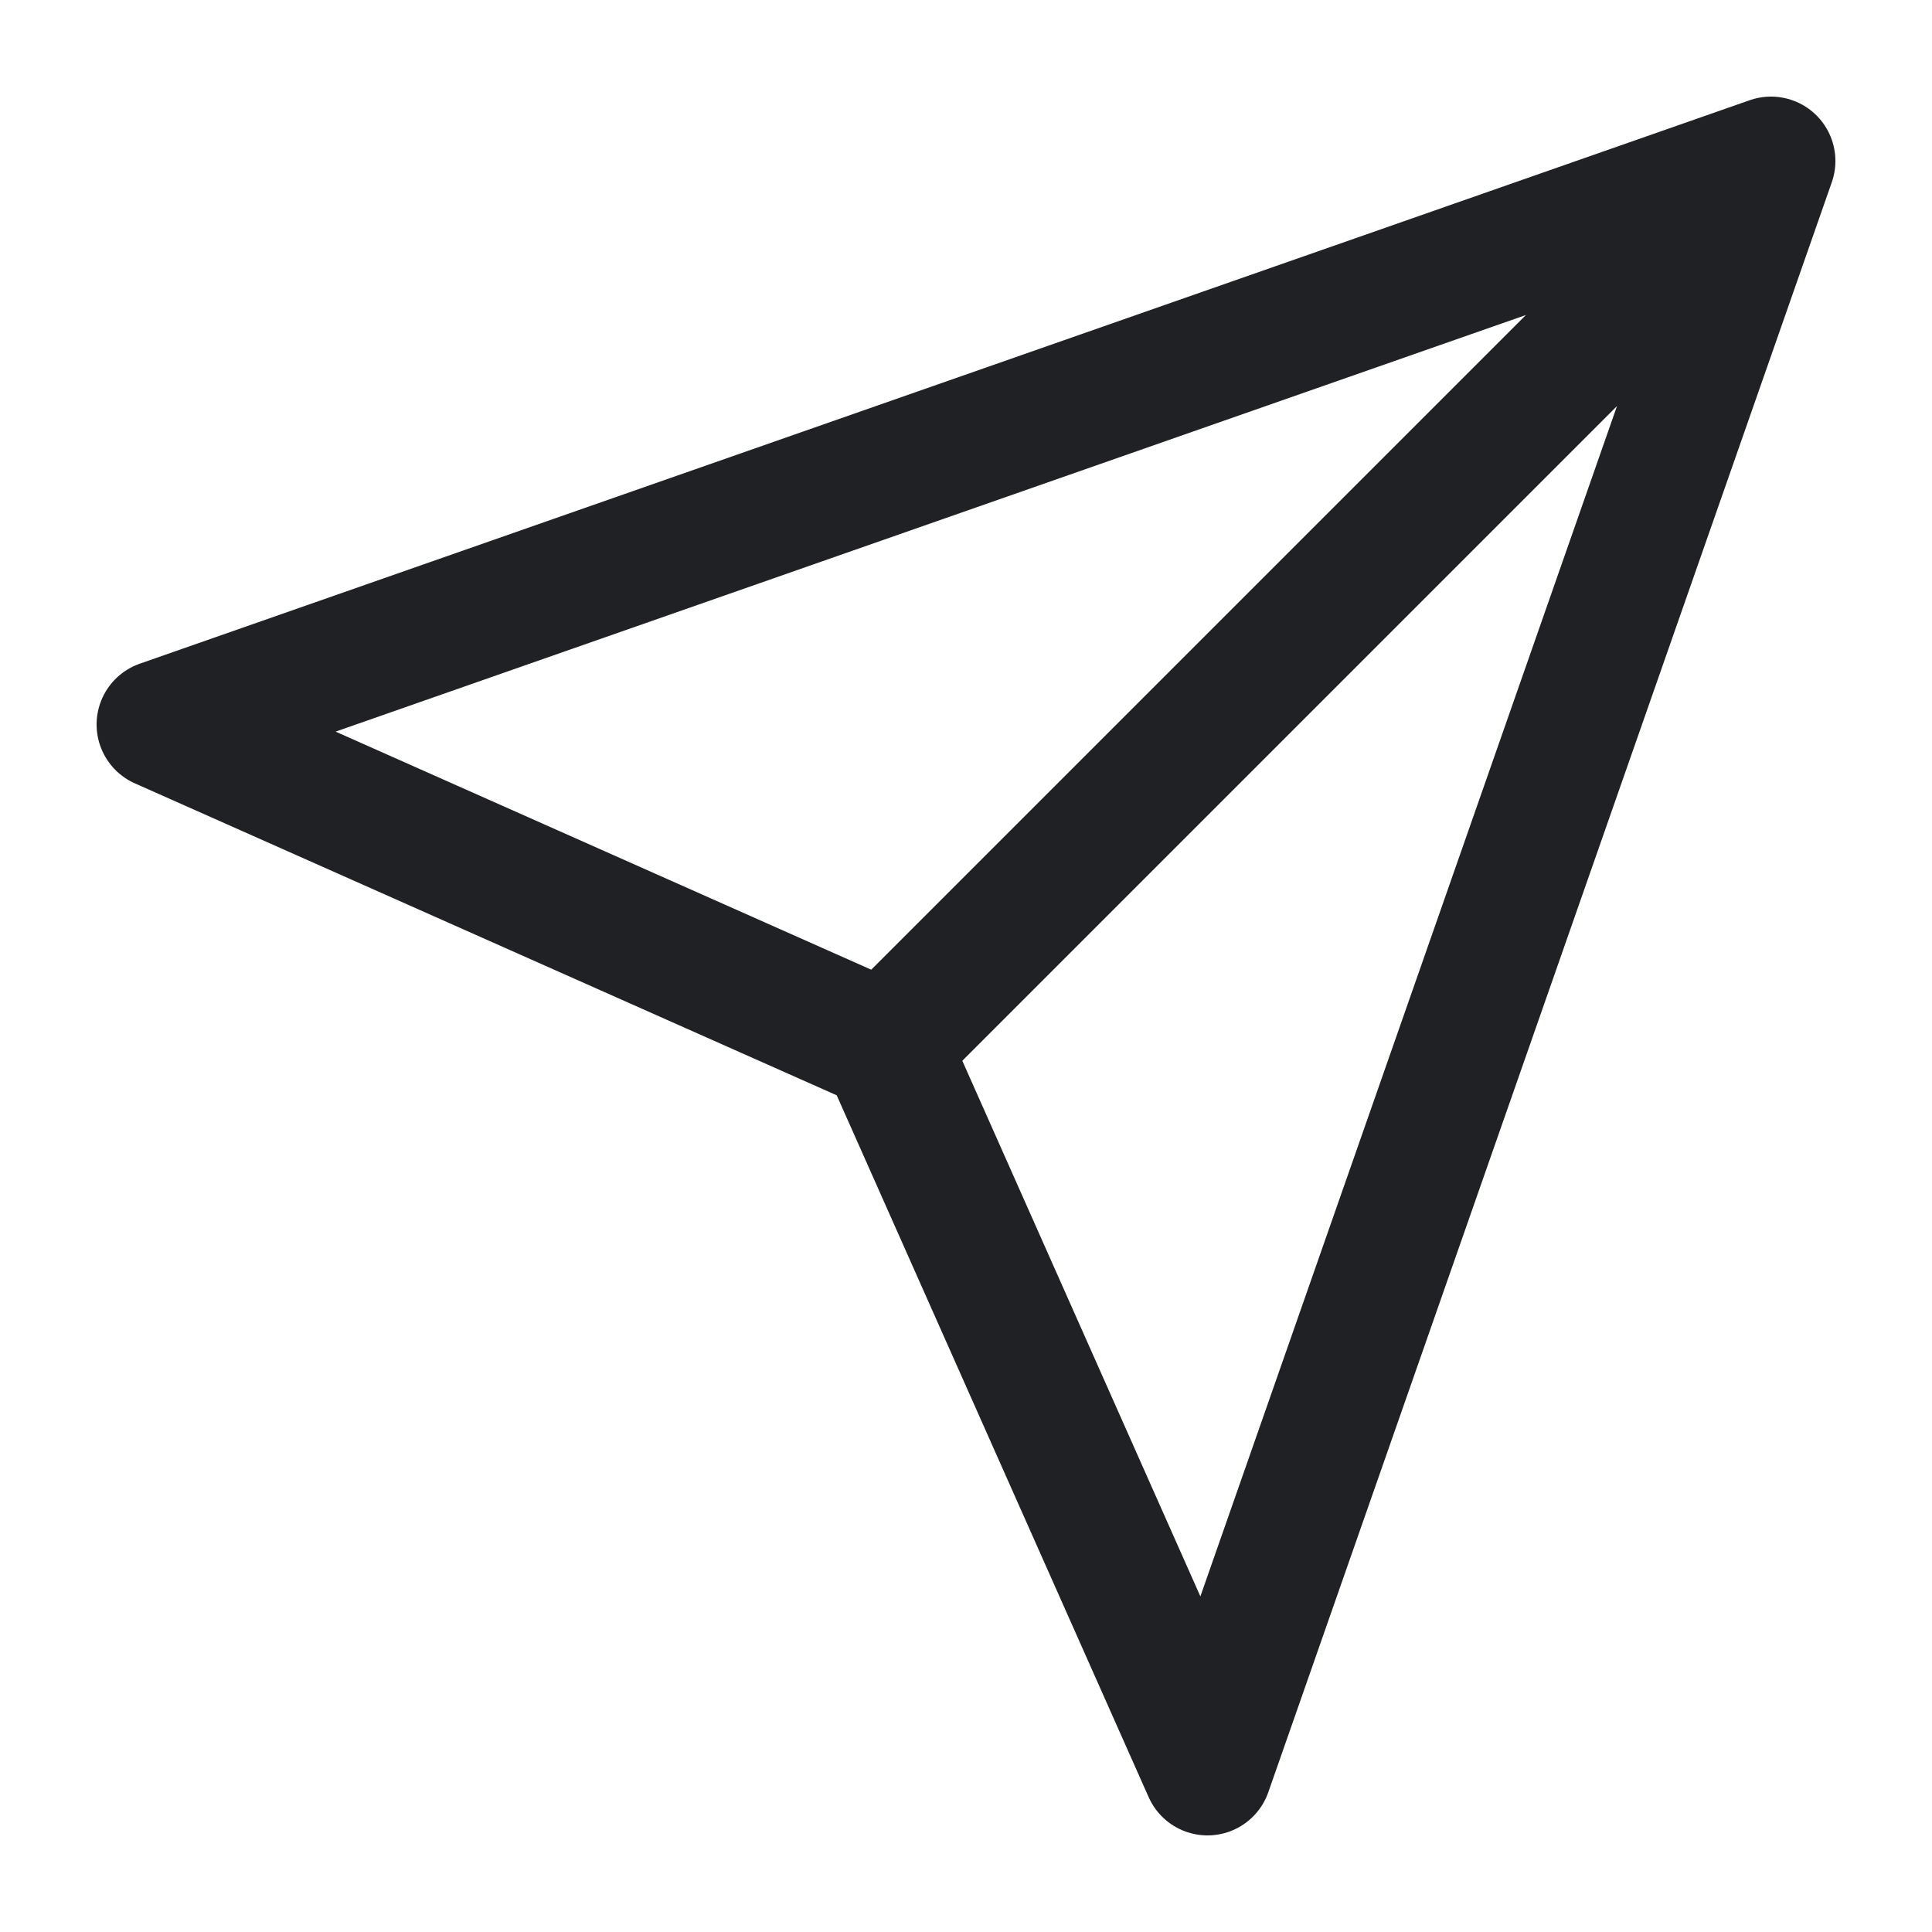
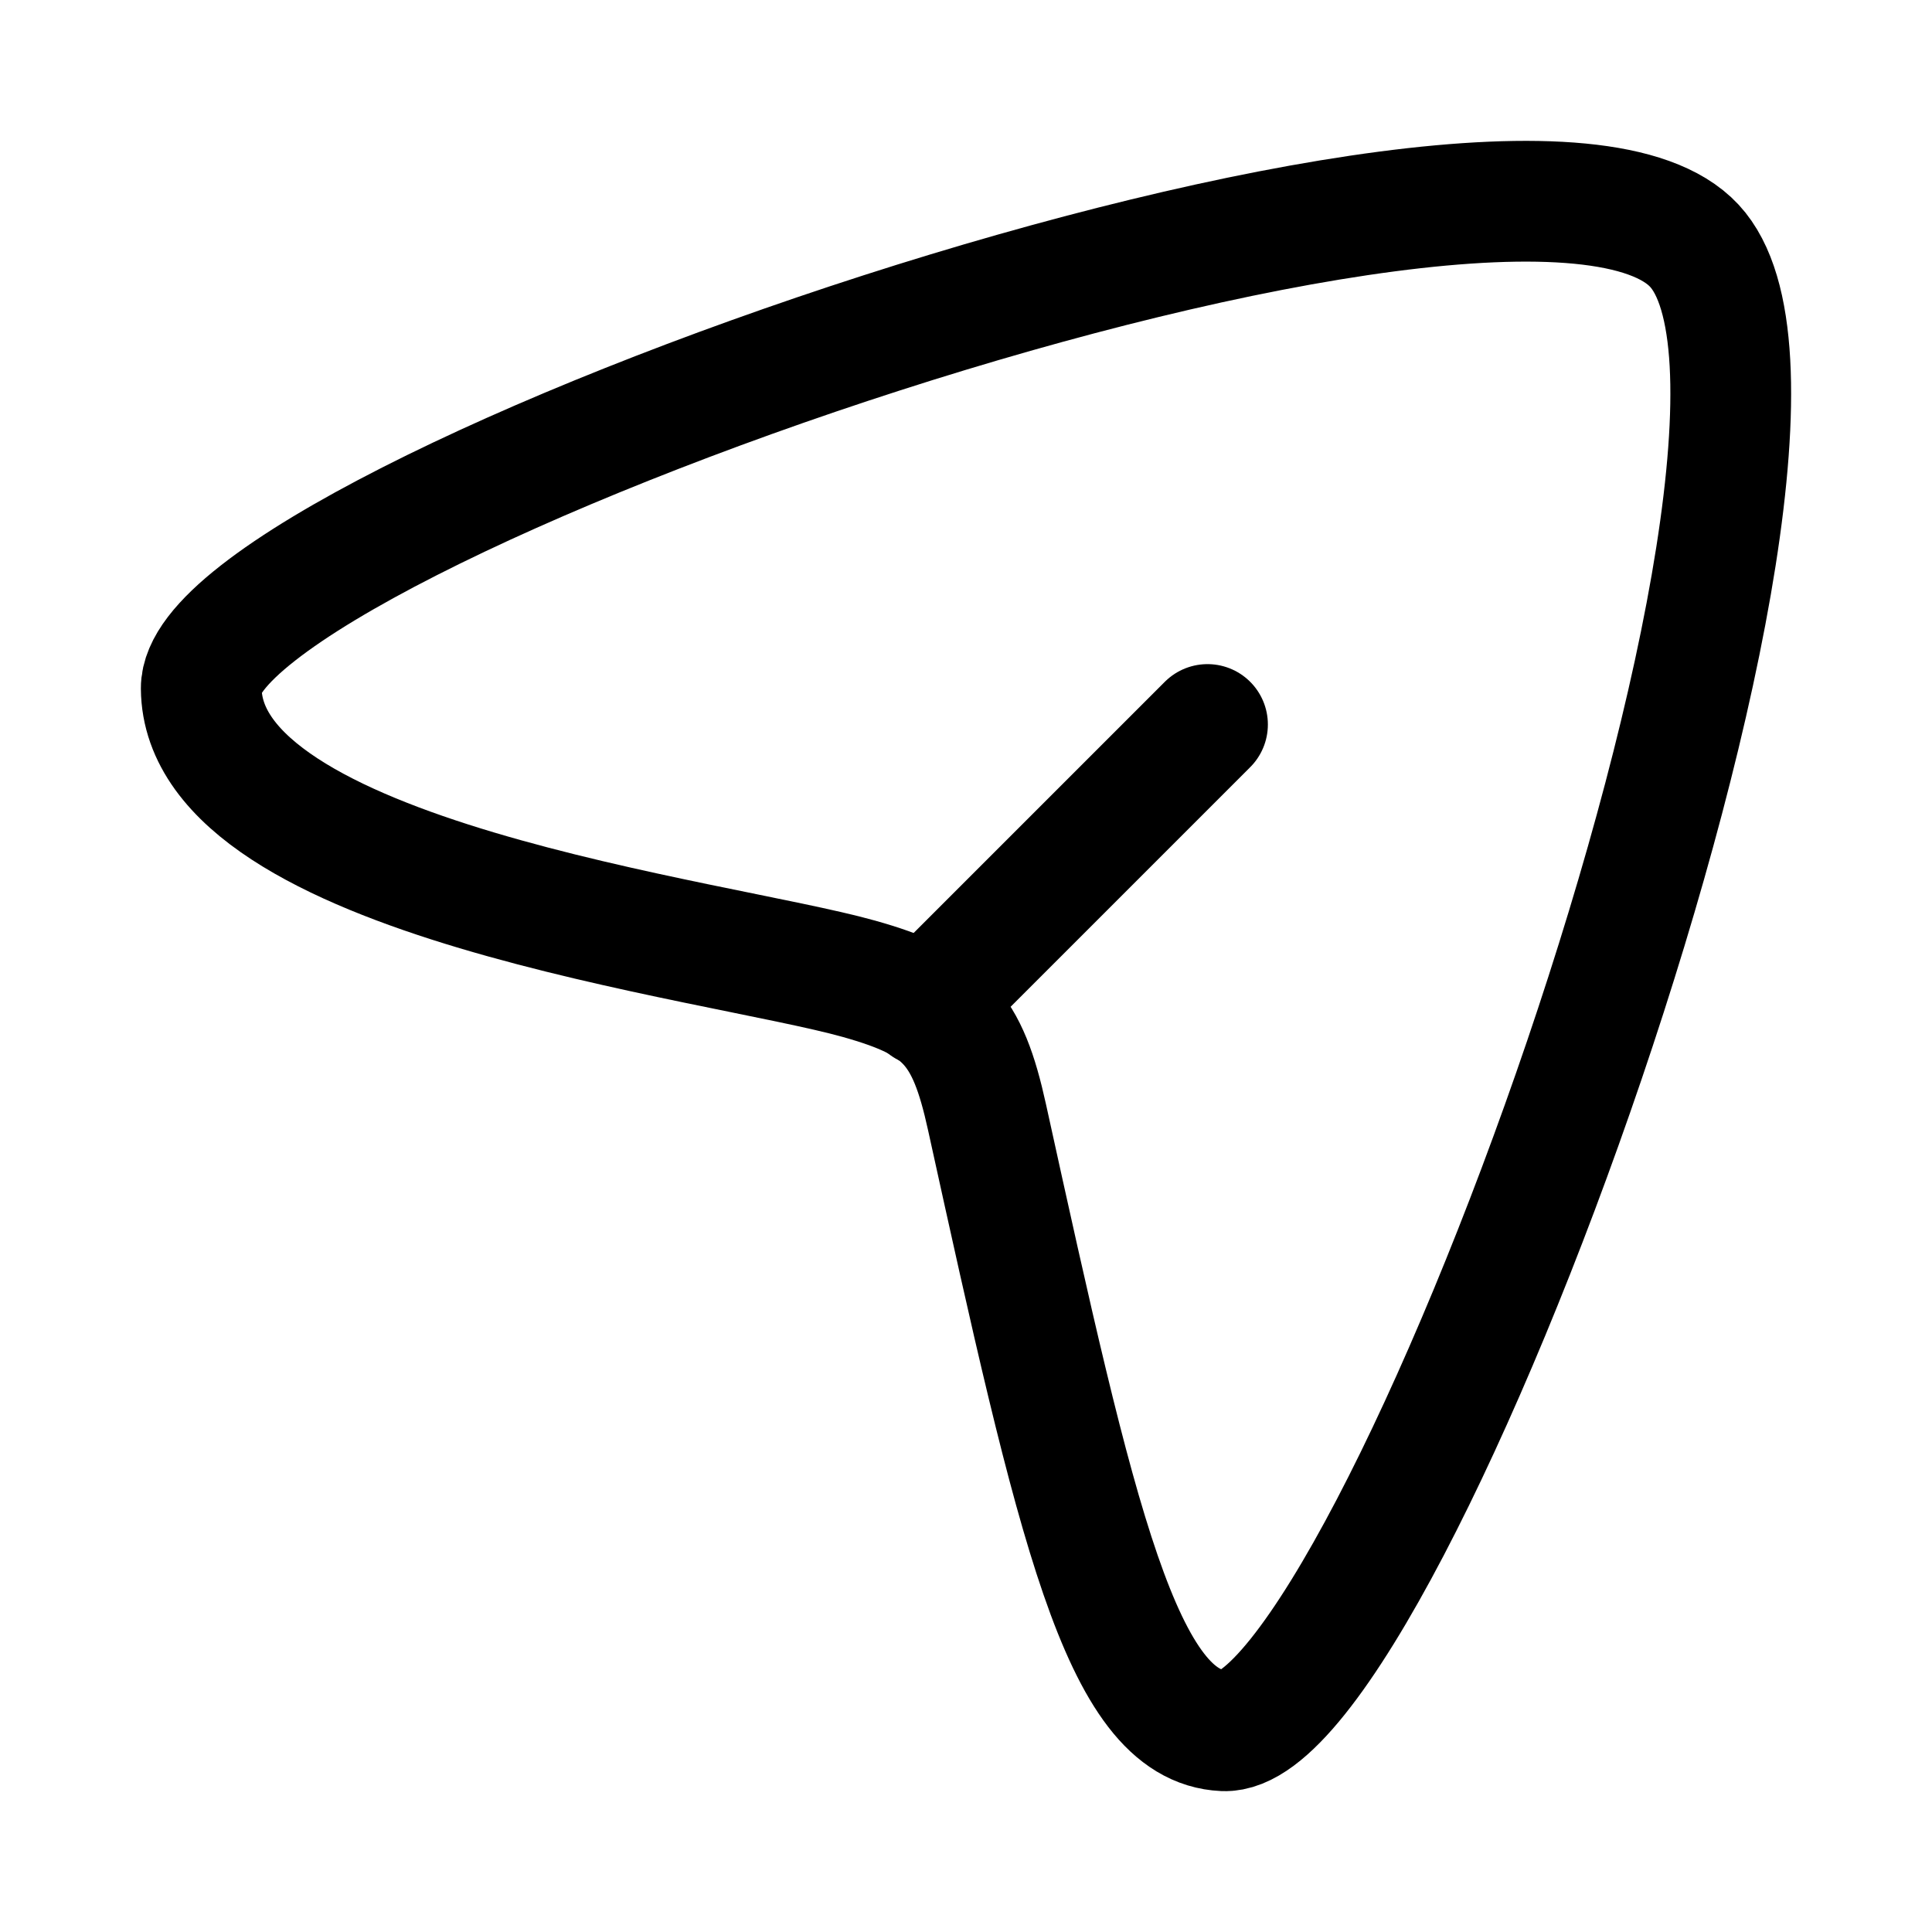
- <svg xmlns="http://www.w3.org/2000/svg" width="24" height="24" viewBox="0 0 24 24" fill="none" stroke="#202124" stroke-width="1.6" stroke-linecap="round" stroke-linejoin="round">
-   <path d="m22 2-7 20-4-9L2 9 22 2z M11 13 22 2" />
+ <svg xmlns="http://www.w3.org/2000/svg" width="24" height="24" viewBox="0 0 24 24" fill="none" stroke="currentColor" stroke-width="1.5" stroke-linecap="round" stroke-linejoin="round">
+   <path d="M21.048 3.053C18.87 0.707 2.486 6.453 2.5 8.551C2.515 10.93 8.898 11.662 10.667 12.158C11.731 12.457 12.016 12.762 12.261 13.878C13.372 18.93 13.93 21.444 15.201 21.5C17.228 21.589 23.173 5.342 21.048 3.053Z" stroke="currentColor" stroke-width="1.5" />
+   <path d="M11.5 12.5L15 9" stroke="currentColor" stroke-linecap="round" stroke-linejoin="round" stroke-width="1.5" />
</svg>
